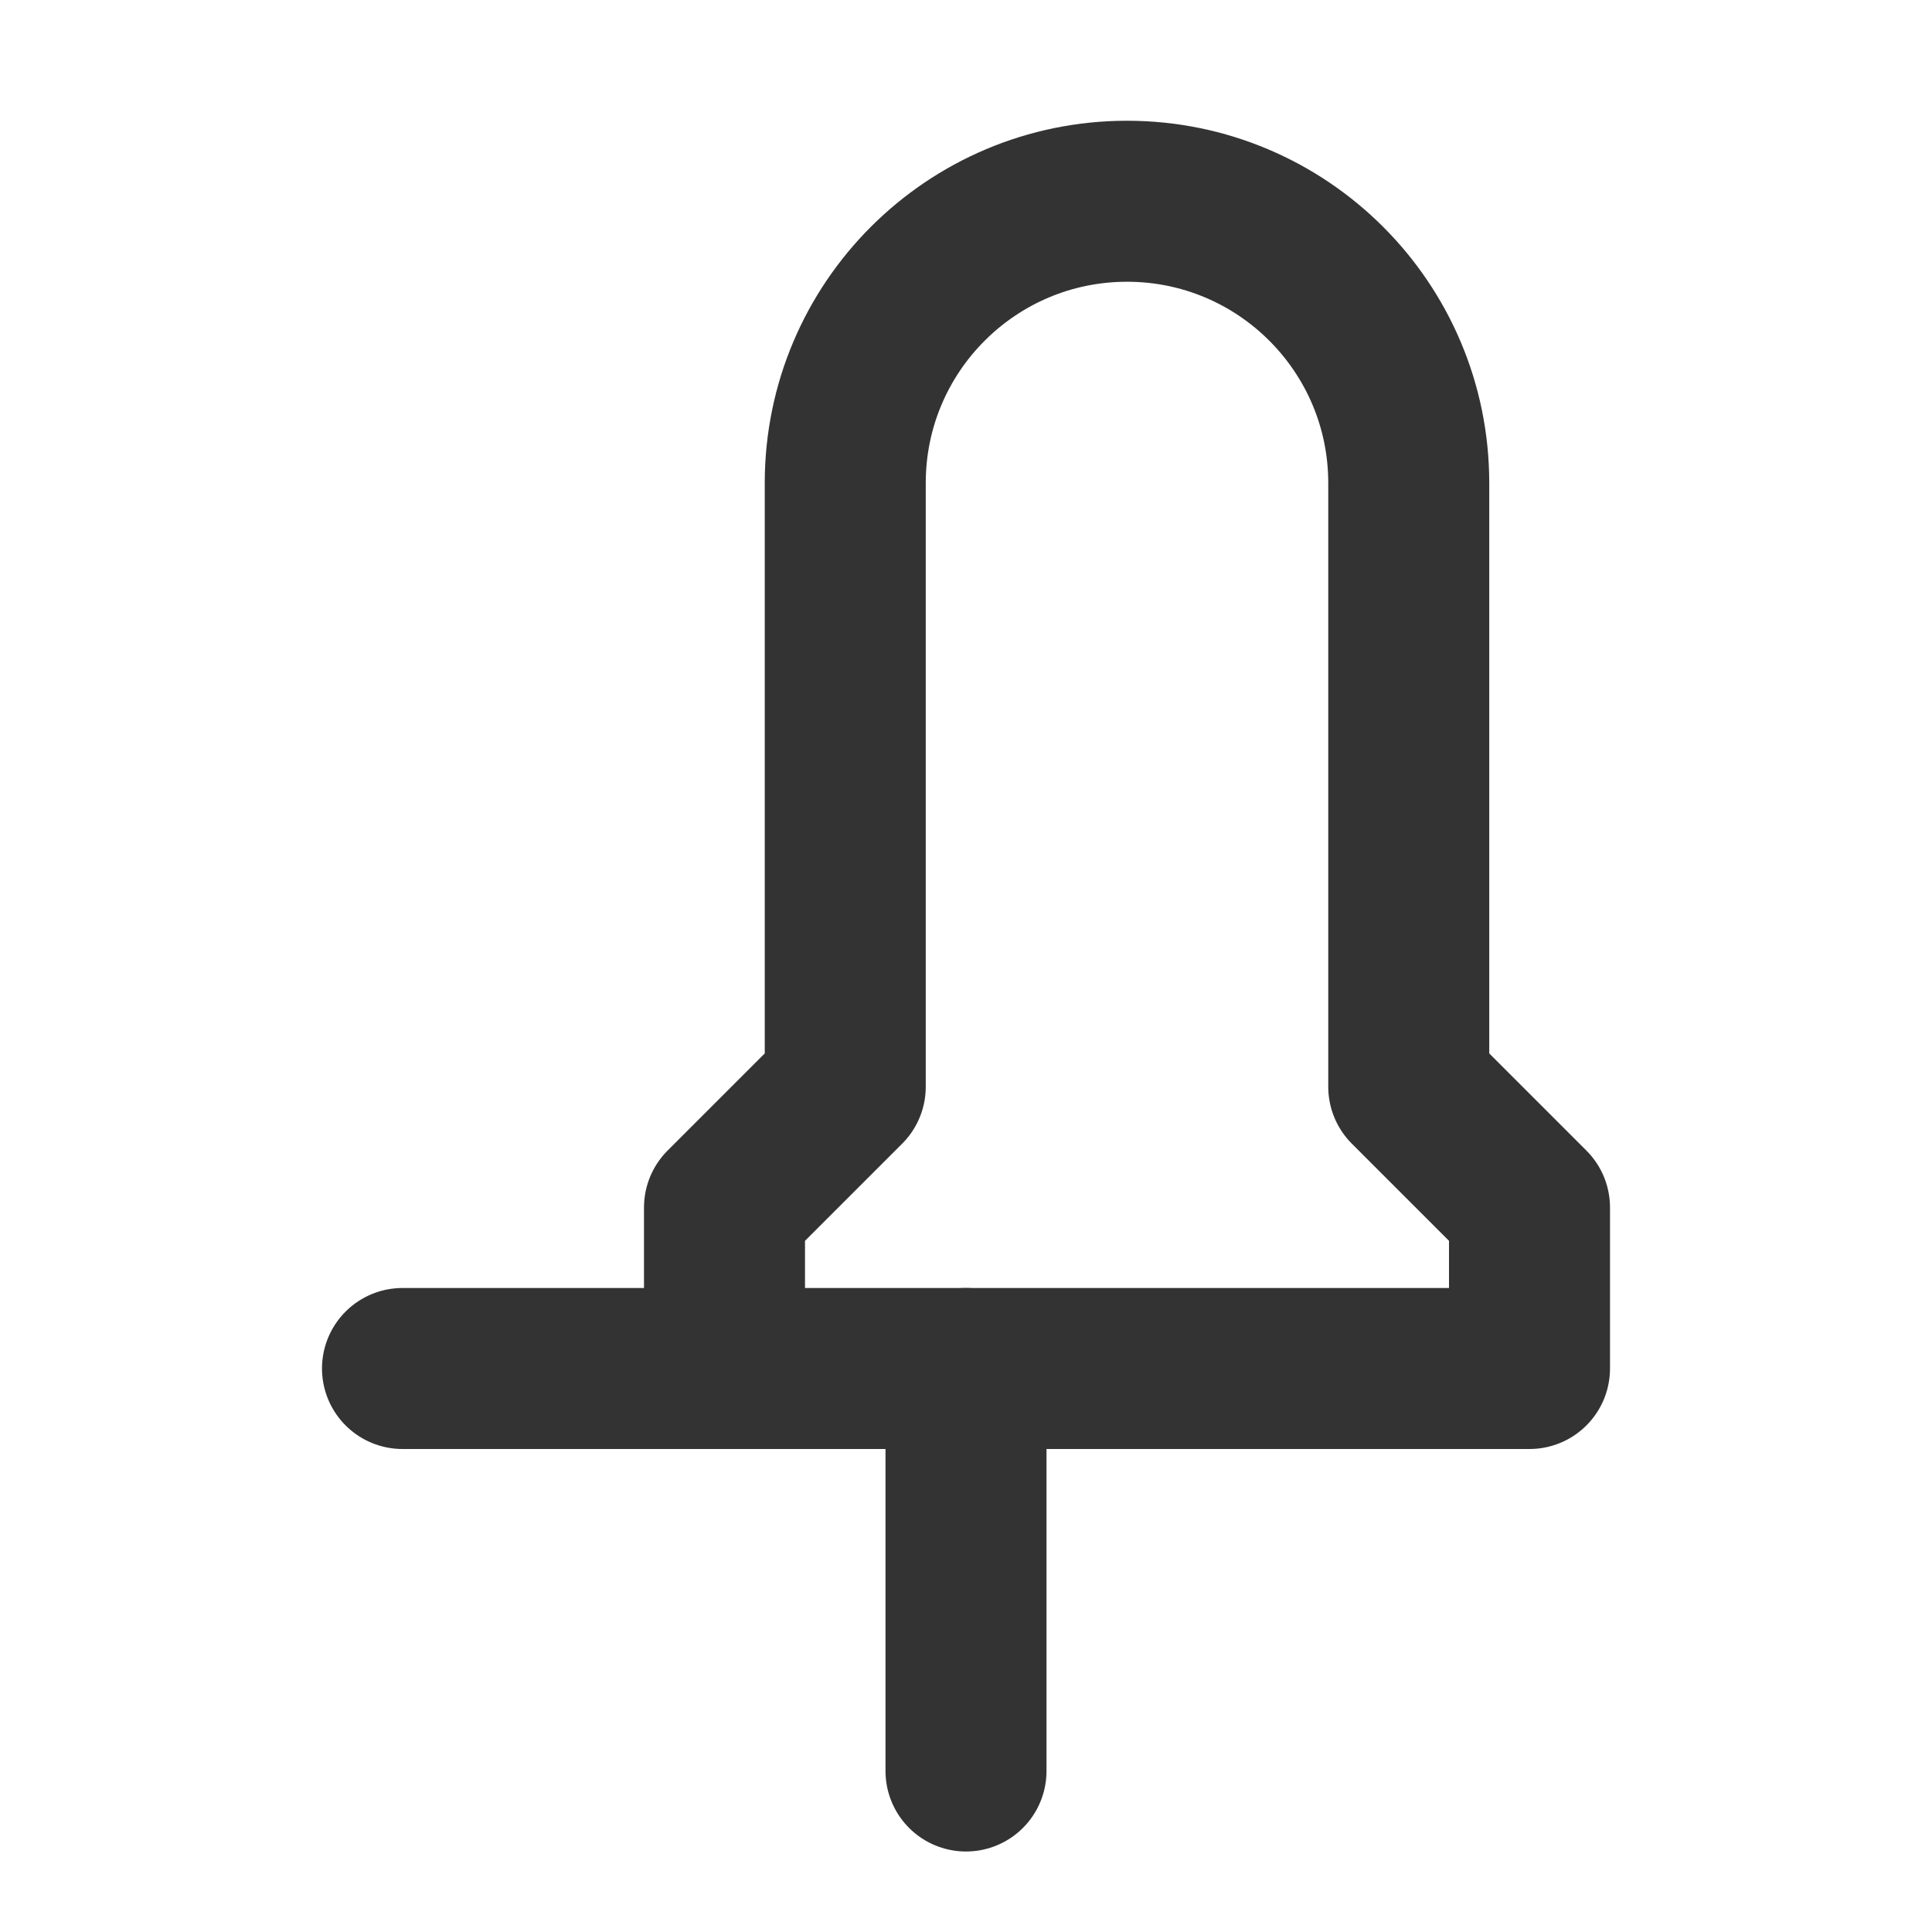
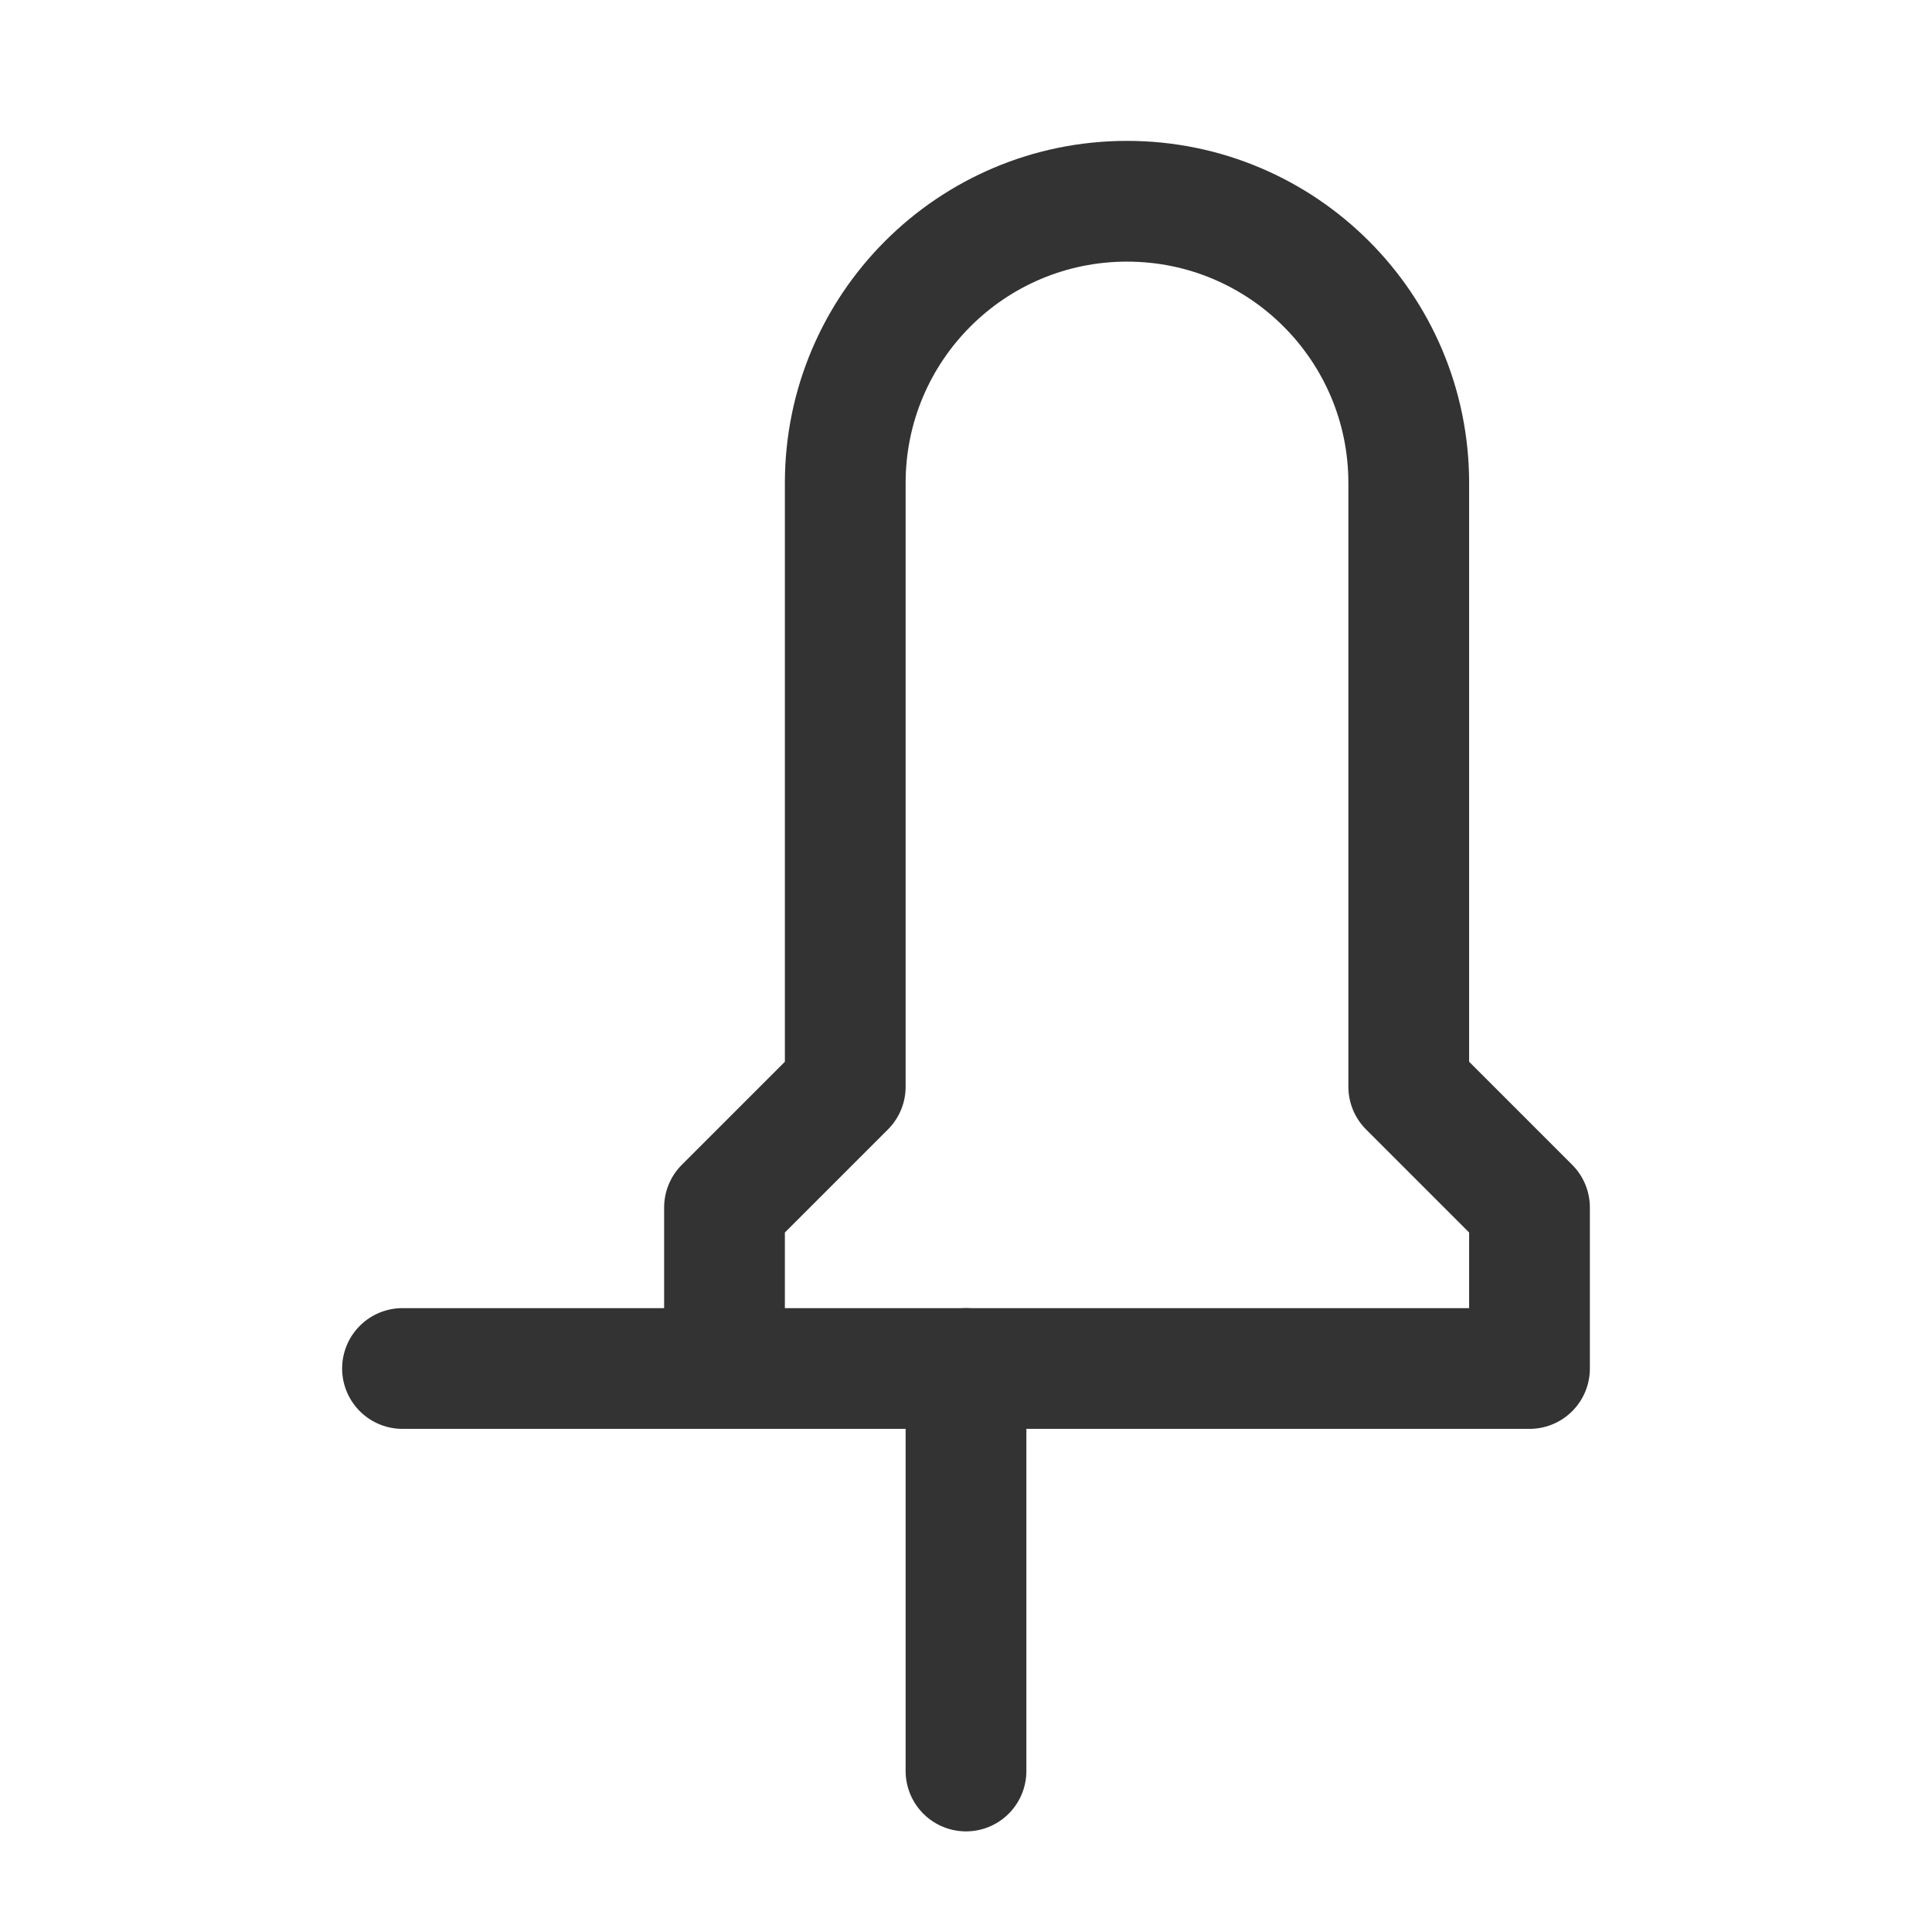
- <svg xmlns="http://www.w3.org/2000/svg" width="24" height="24" viewBox="0 0 24 24" fill="none" stroke="#333" stroke-width="2" stroke-linecap="round" stroke-linejoin="round">
+ <svg xmlns="http://www.w3.org/2000/svg" width="24" height="24" viewBox="0 0 24 24" fill="none" stroke="#333" stroke-width="1.5" stroke-linecap="round" stroke-linejoin="round">
  <line x1="12" y1="17" x2="12" y2="22" />
  <path d="M5 17h14v-2l-1.5-1.5V6a3.5 3.5 0 0 0-7 0v7.5L9 15v2Z" />
</svg>
